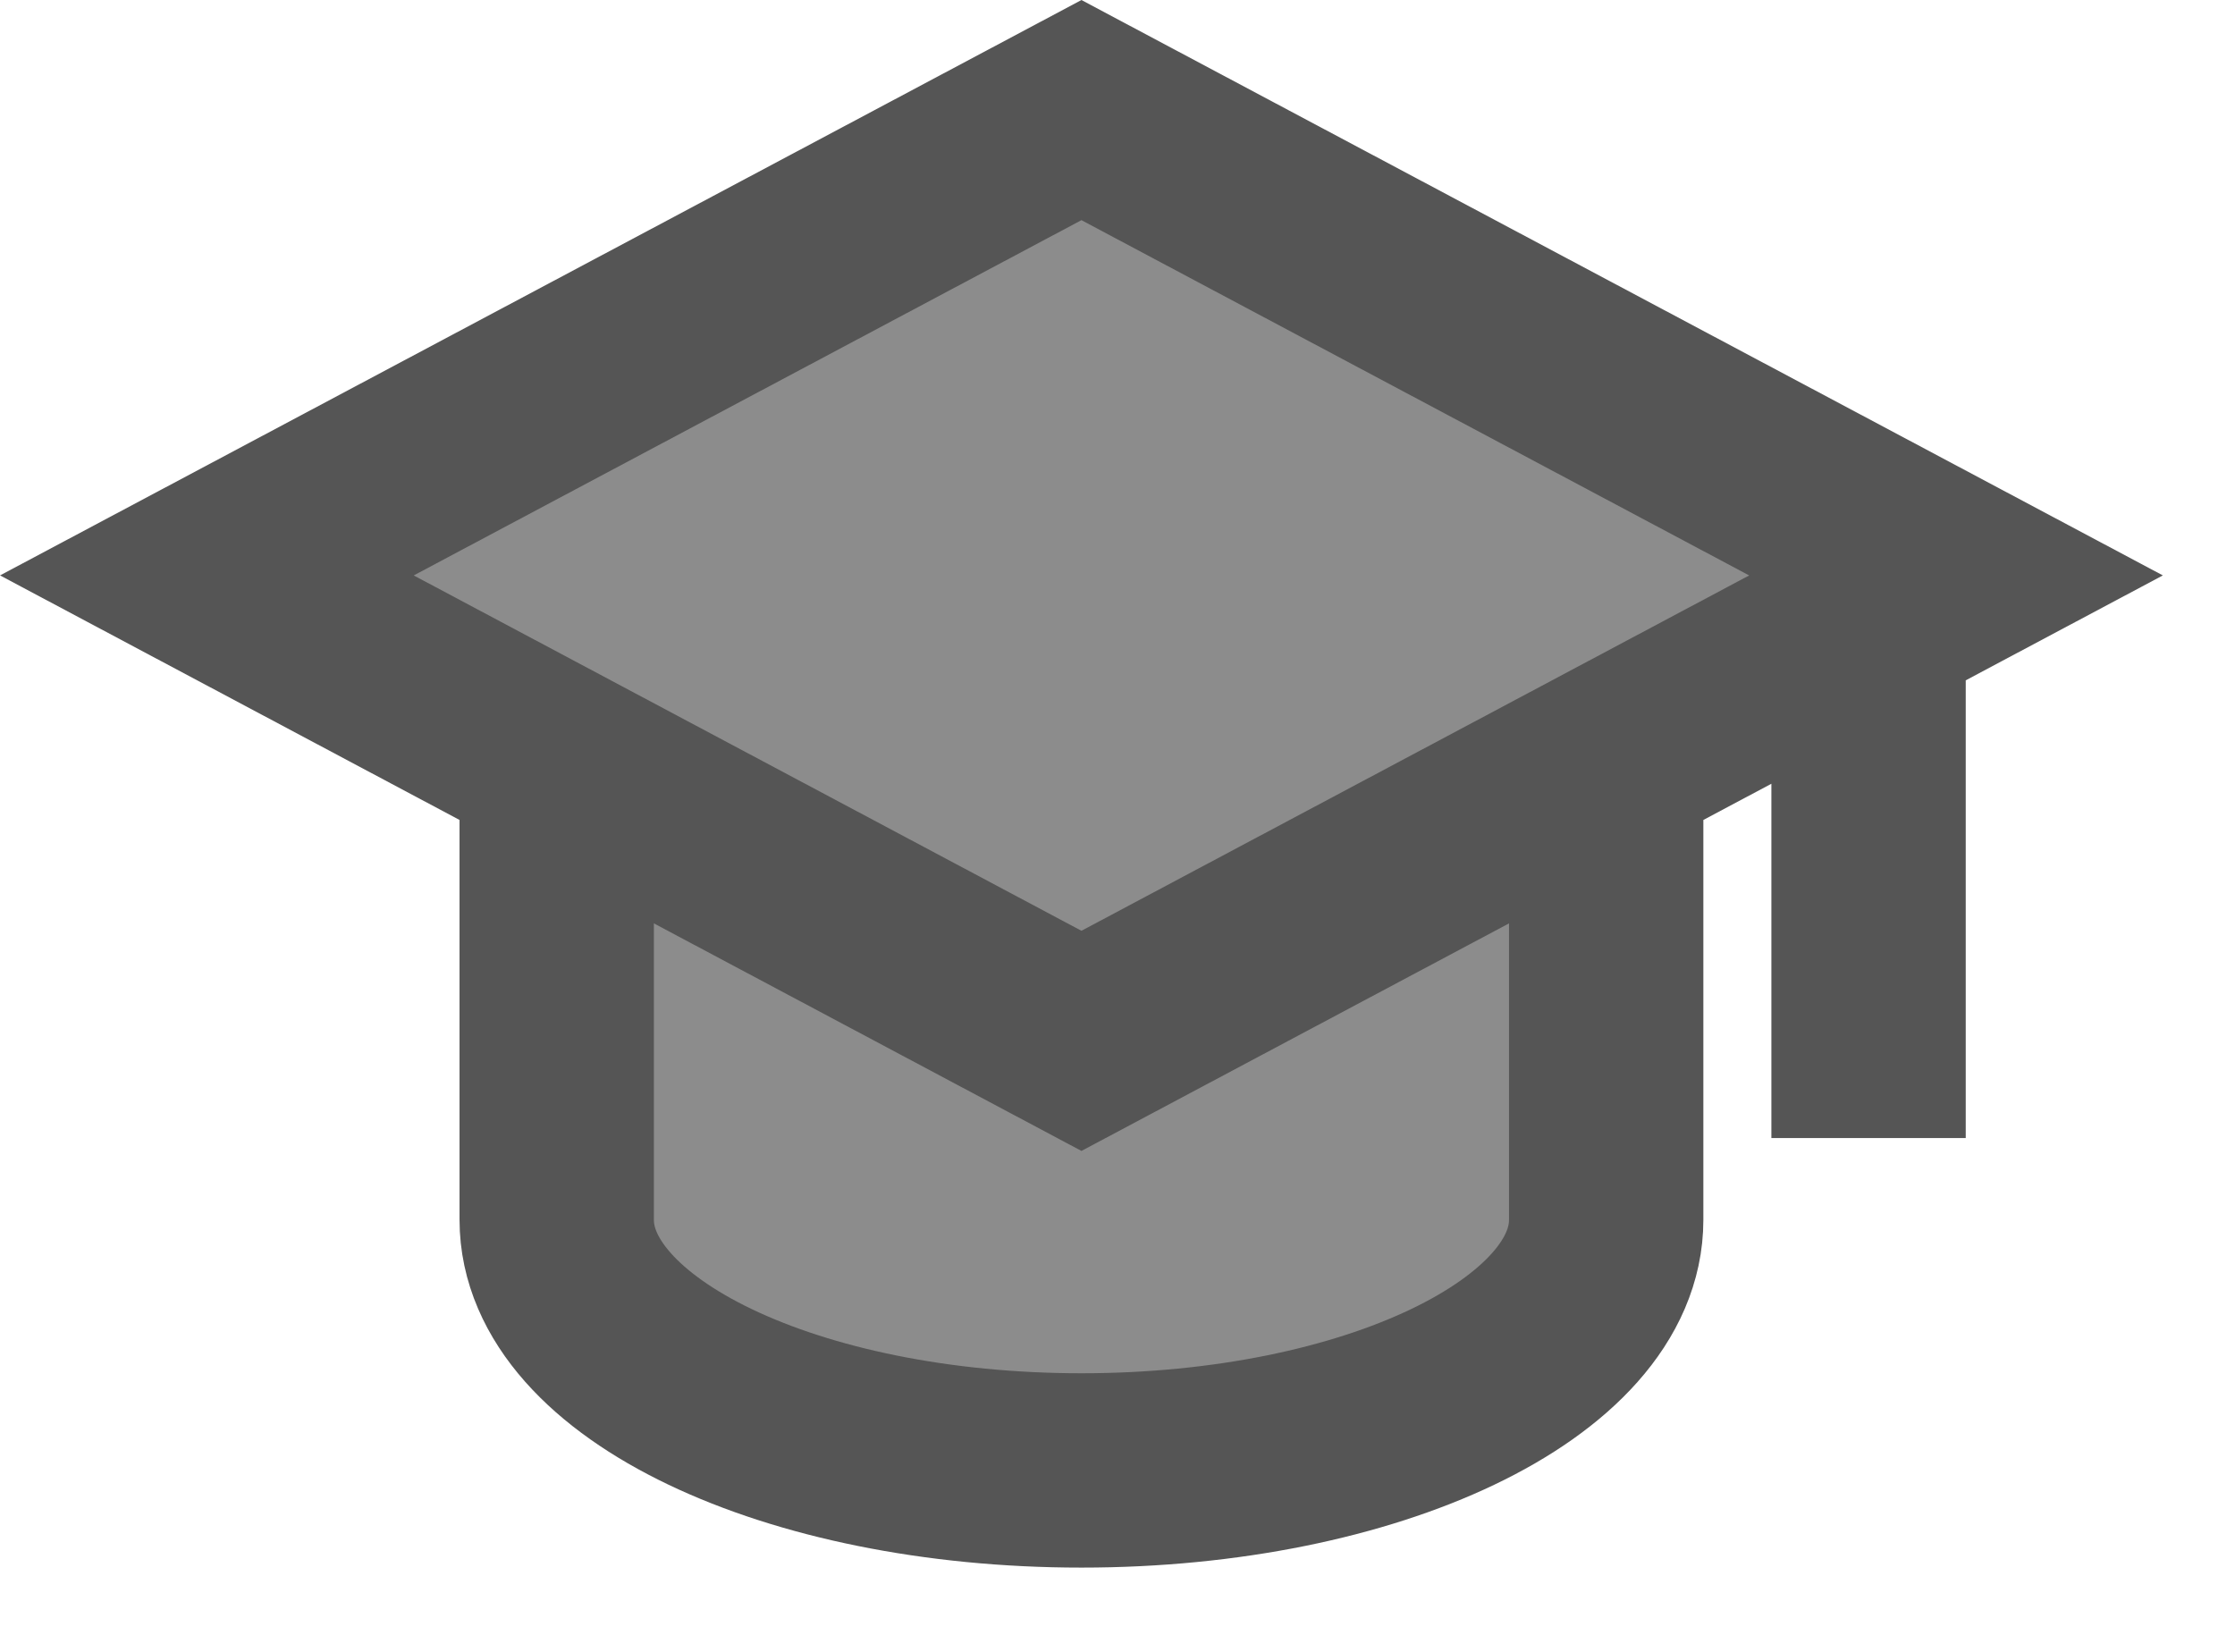
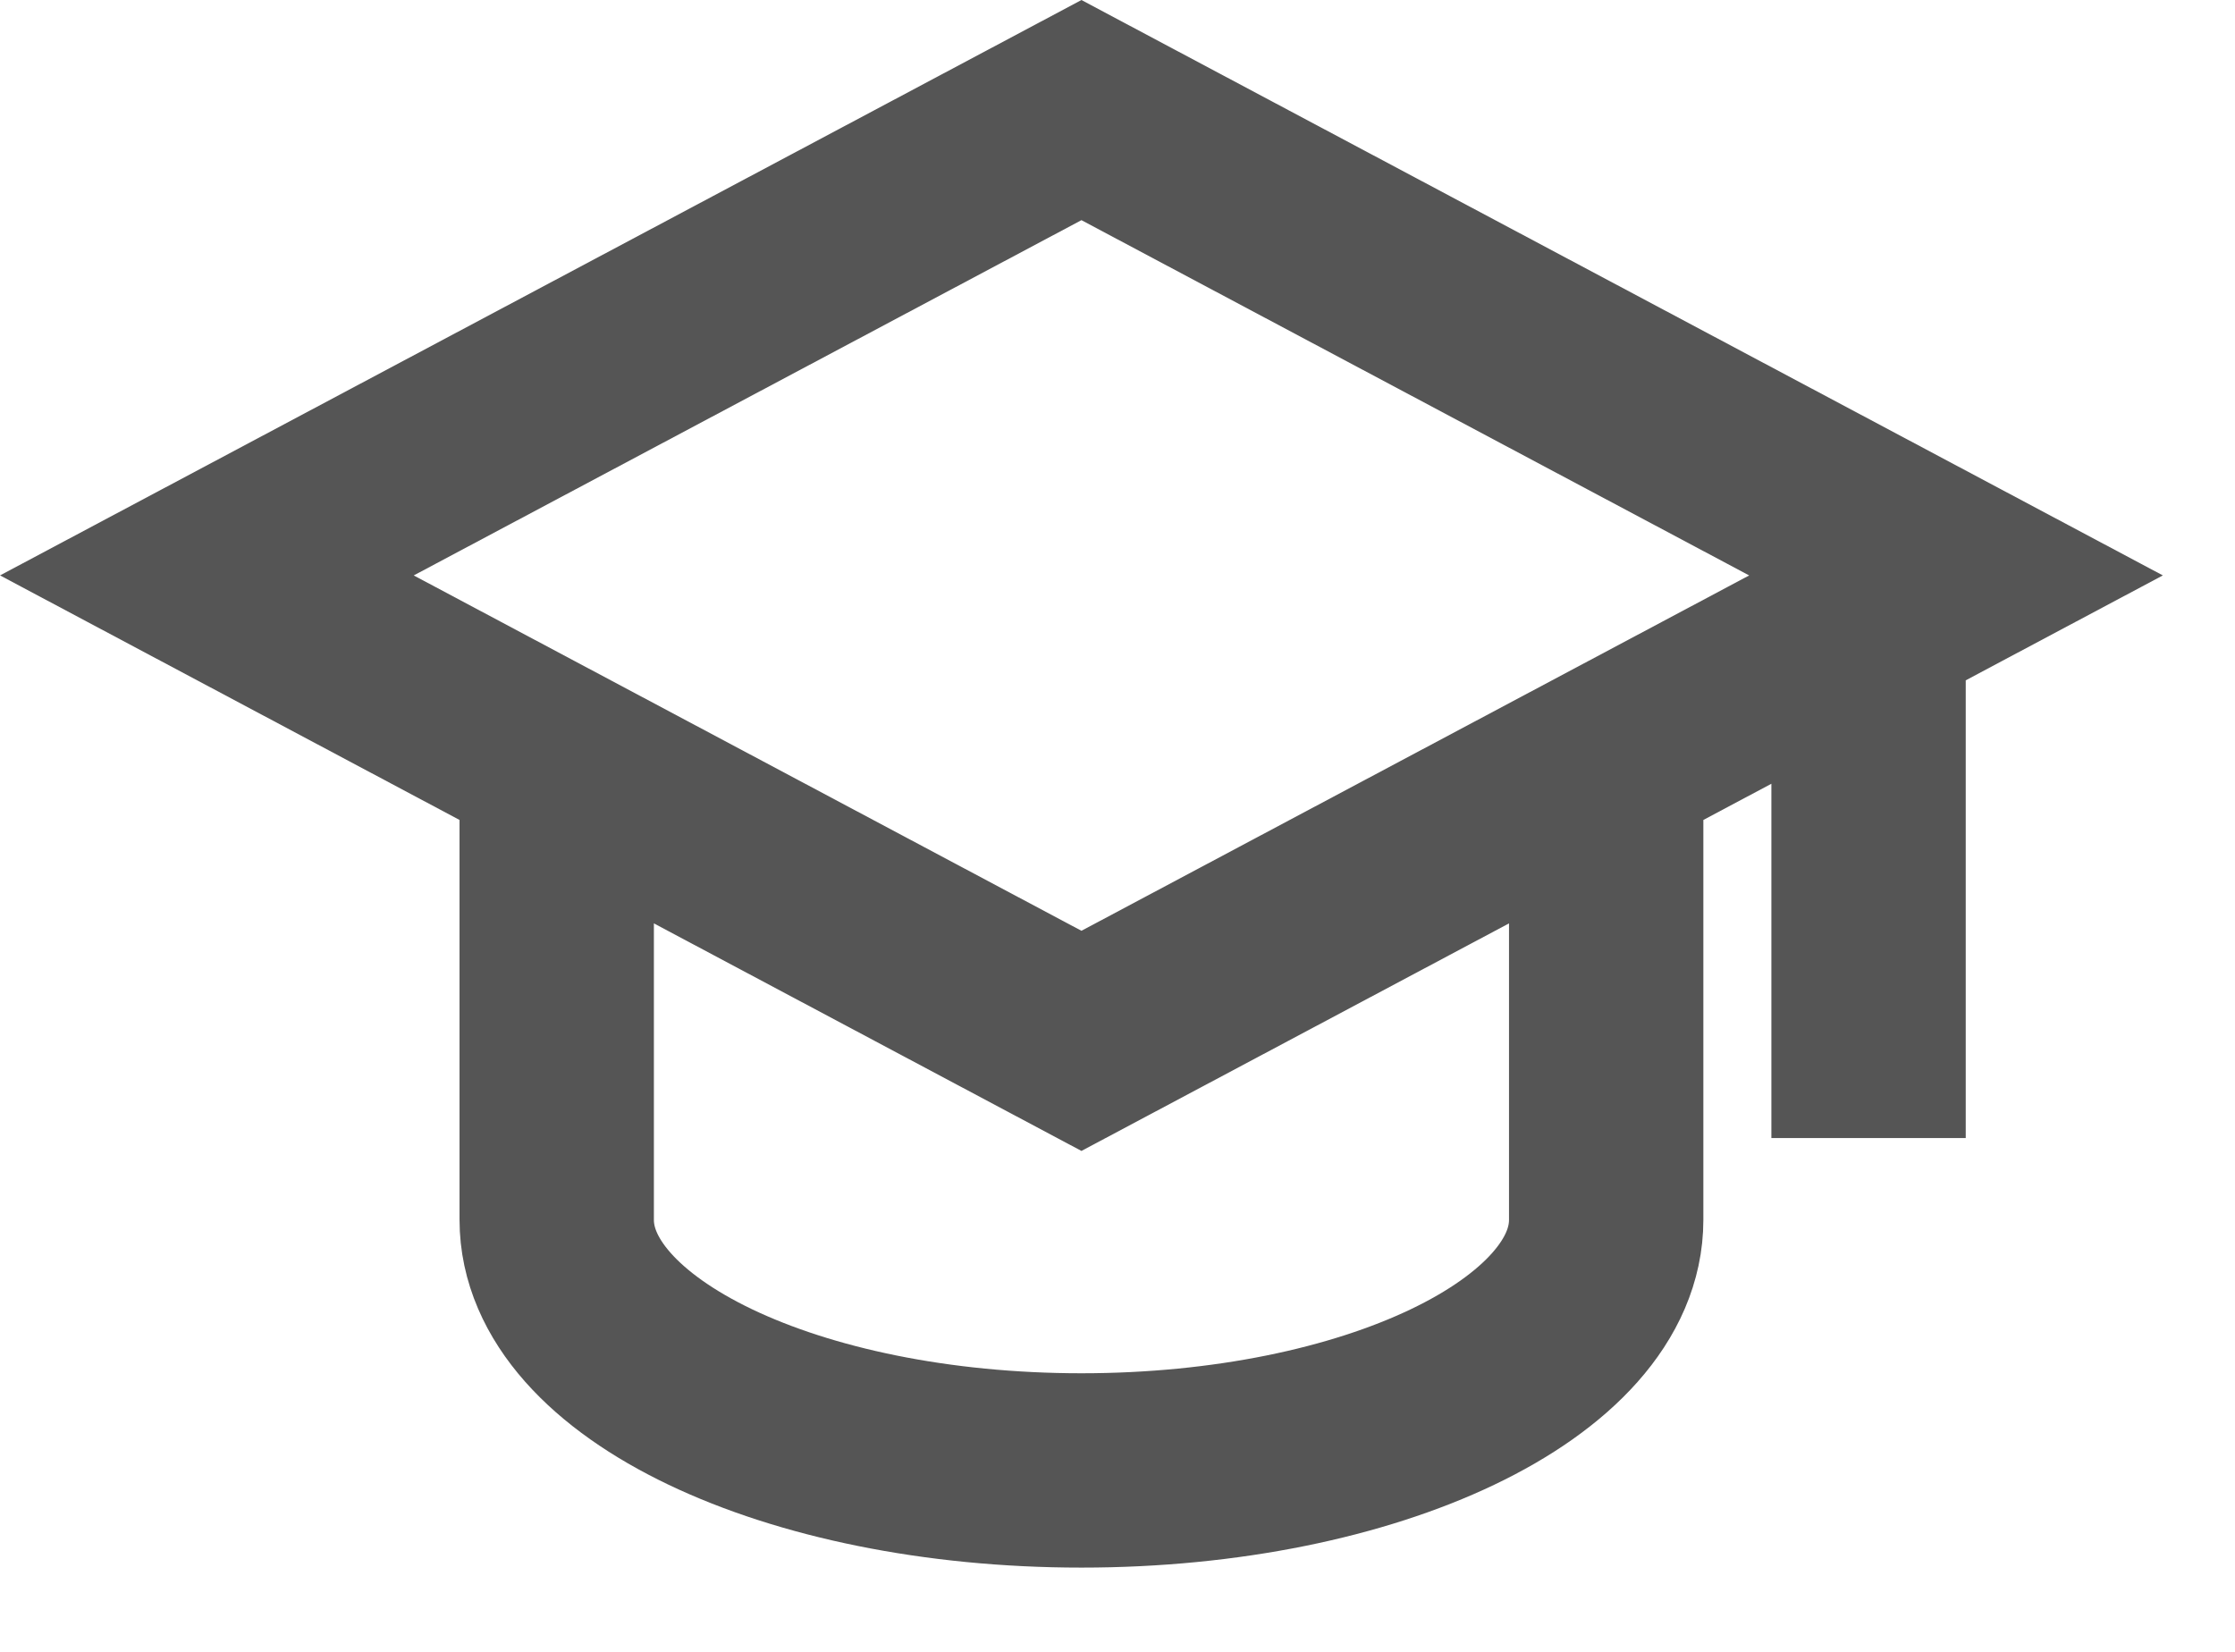
<svg xmlns="http://www.w3.org/2000/svg" width="23" height="17" viewBox="0 0 23 17" fill="none">
-   <path d="M19.229 6.401V10.712V6.401ZM5.729 7.838V12.554C5.729 13.978 8.146 15.133 11.129 15.133C14.111 15.133 16.529 13.978 16.529 12.554V7.838L11.129 10.712L5.729 7.838ZM11.129 1.133L2.129 5.922L11.129 10.712L20.129 5.922L11.129 1.133Z" fill="#8C8C8C" />
  <path d="M19.229 6.401V10.712M11.129 10.712L16.529 7.838V12.554C16.529 13.978 14.111 15.133 11.129 15.133C8.146 15.133 5.729 13.978 5.729 12.554V7.838L11.129 10.712ZM11.129 10.712L2.129 5.922L11.129 1.133L20.129 5.922L11.129 10.712Z" stroke="#555555" stroke-width="2" stroke-linecap="square" />
</svg>
